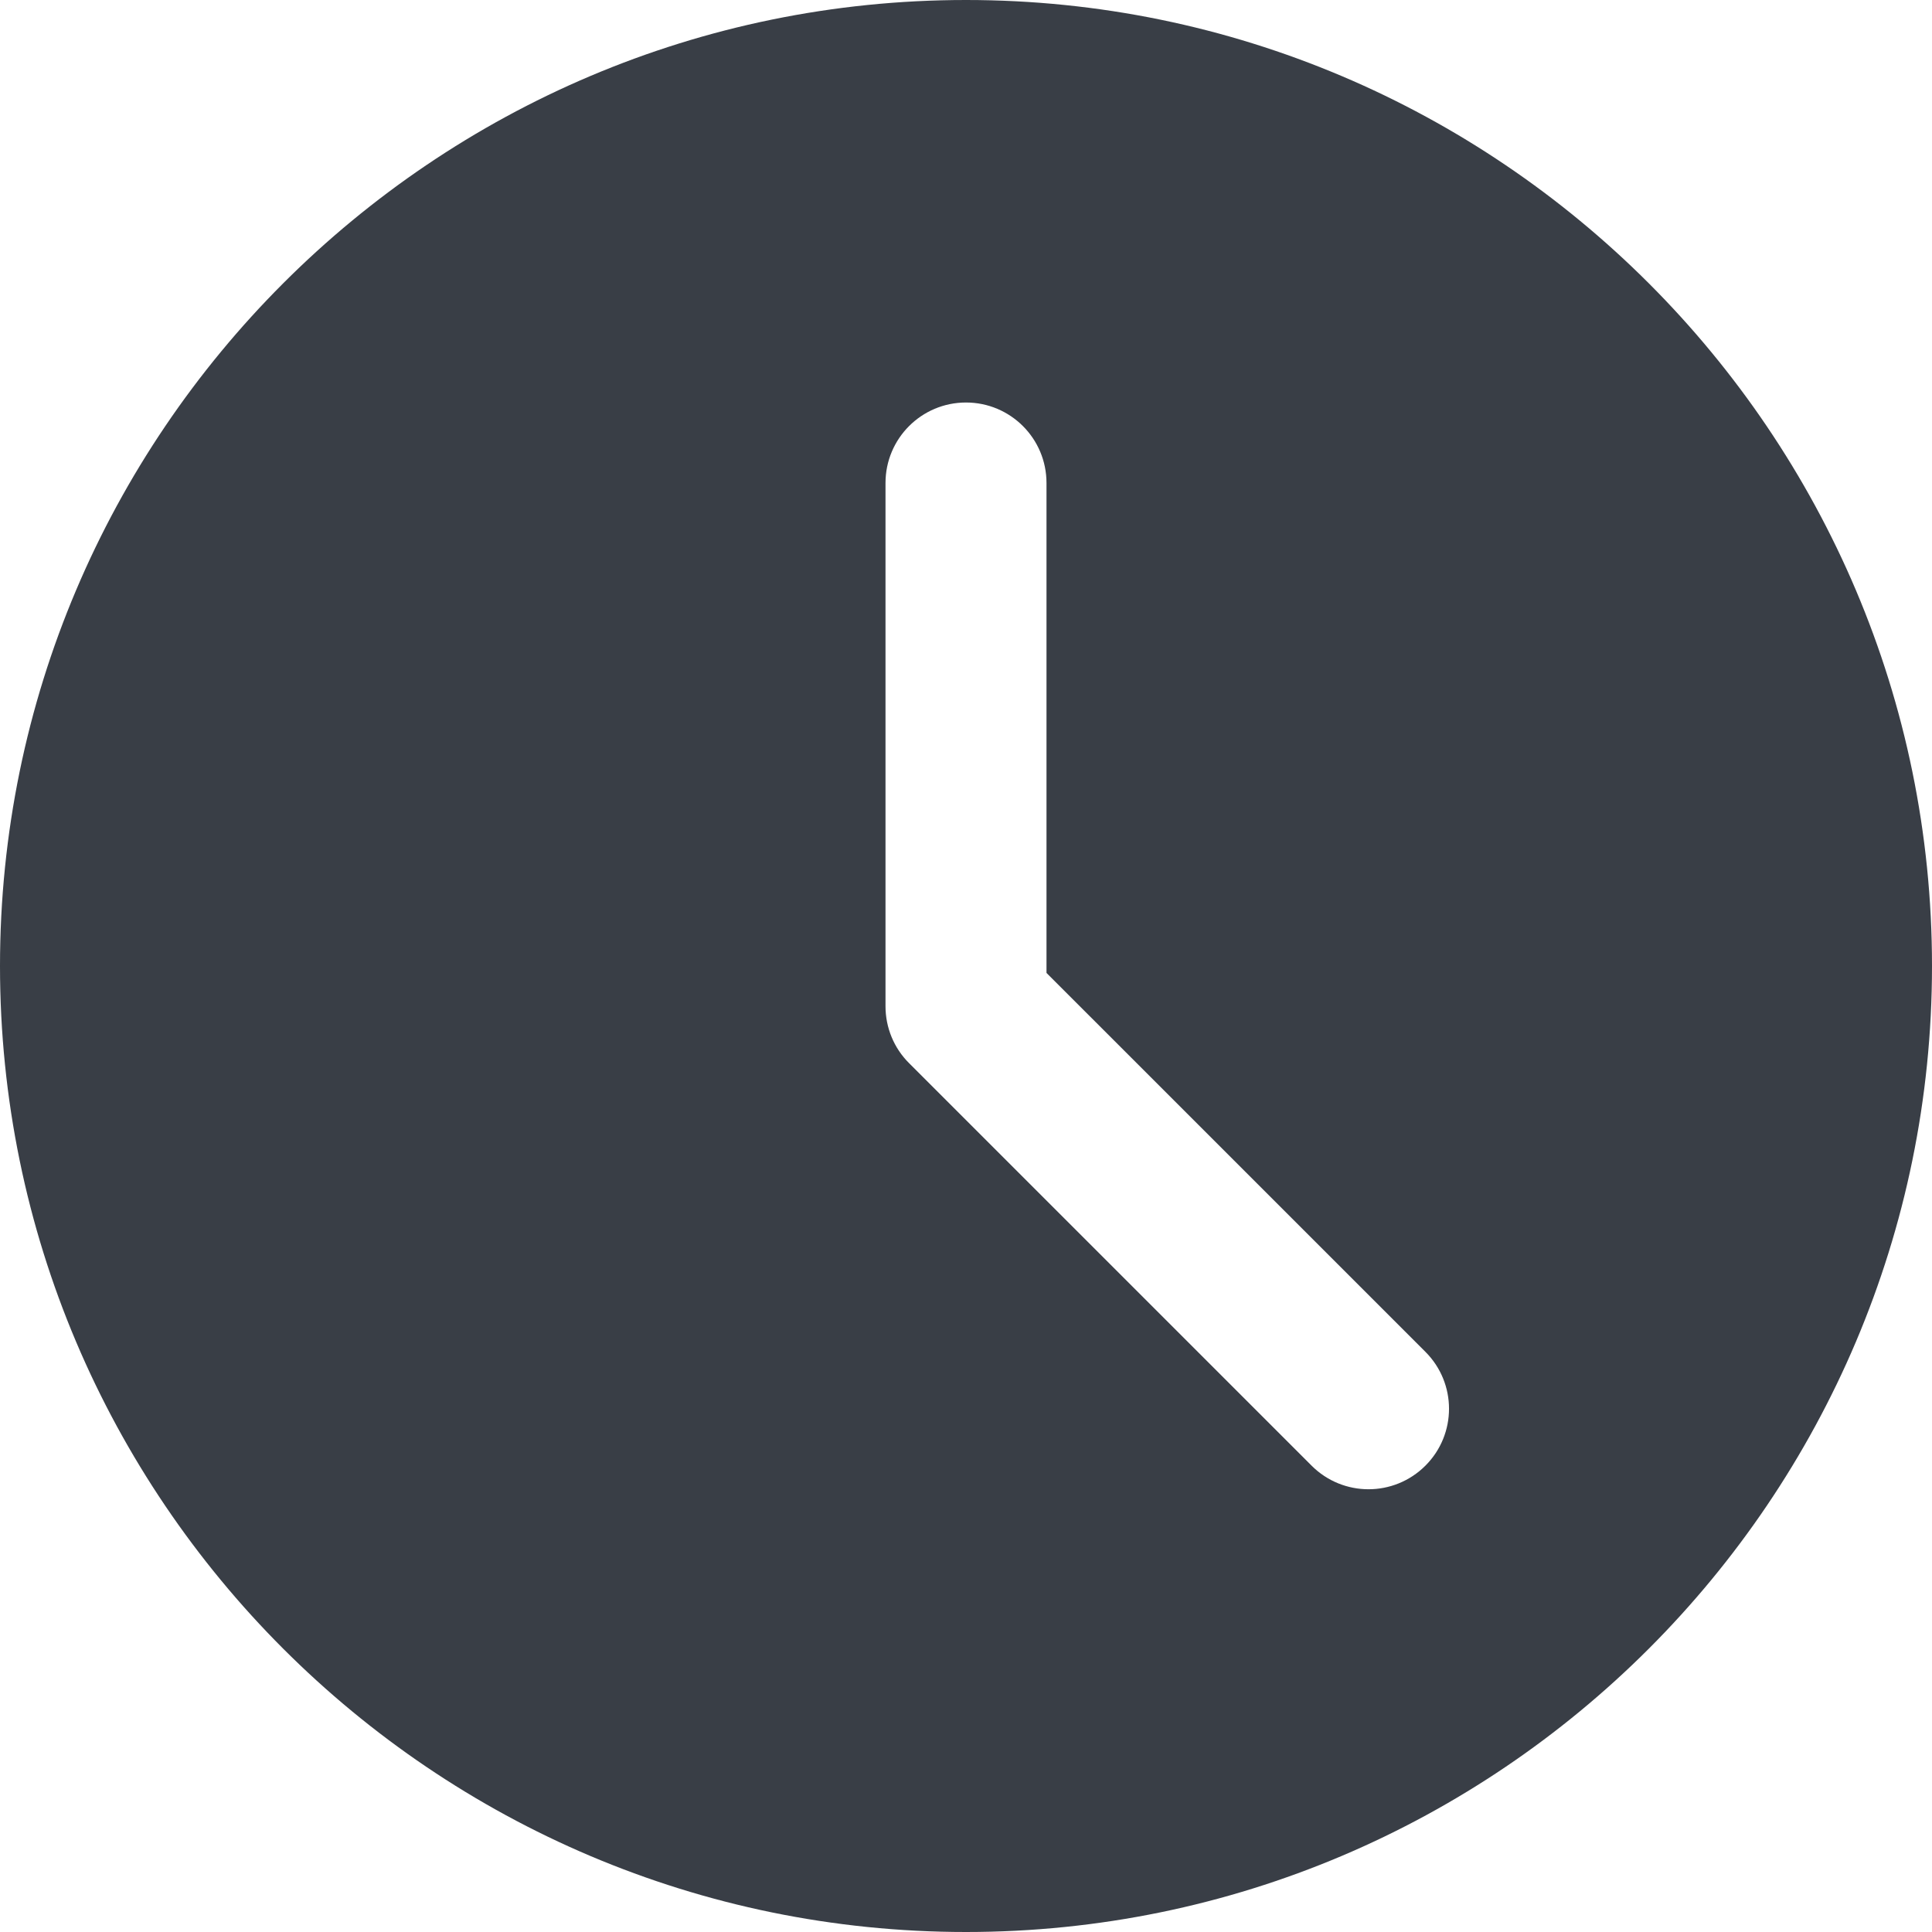
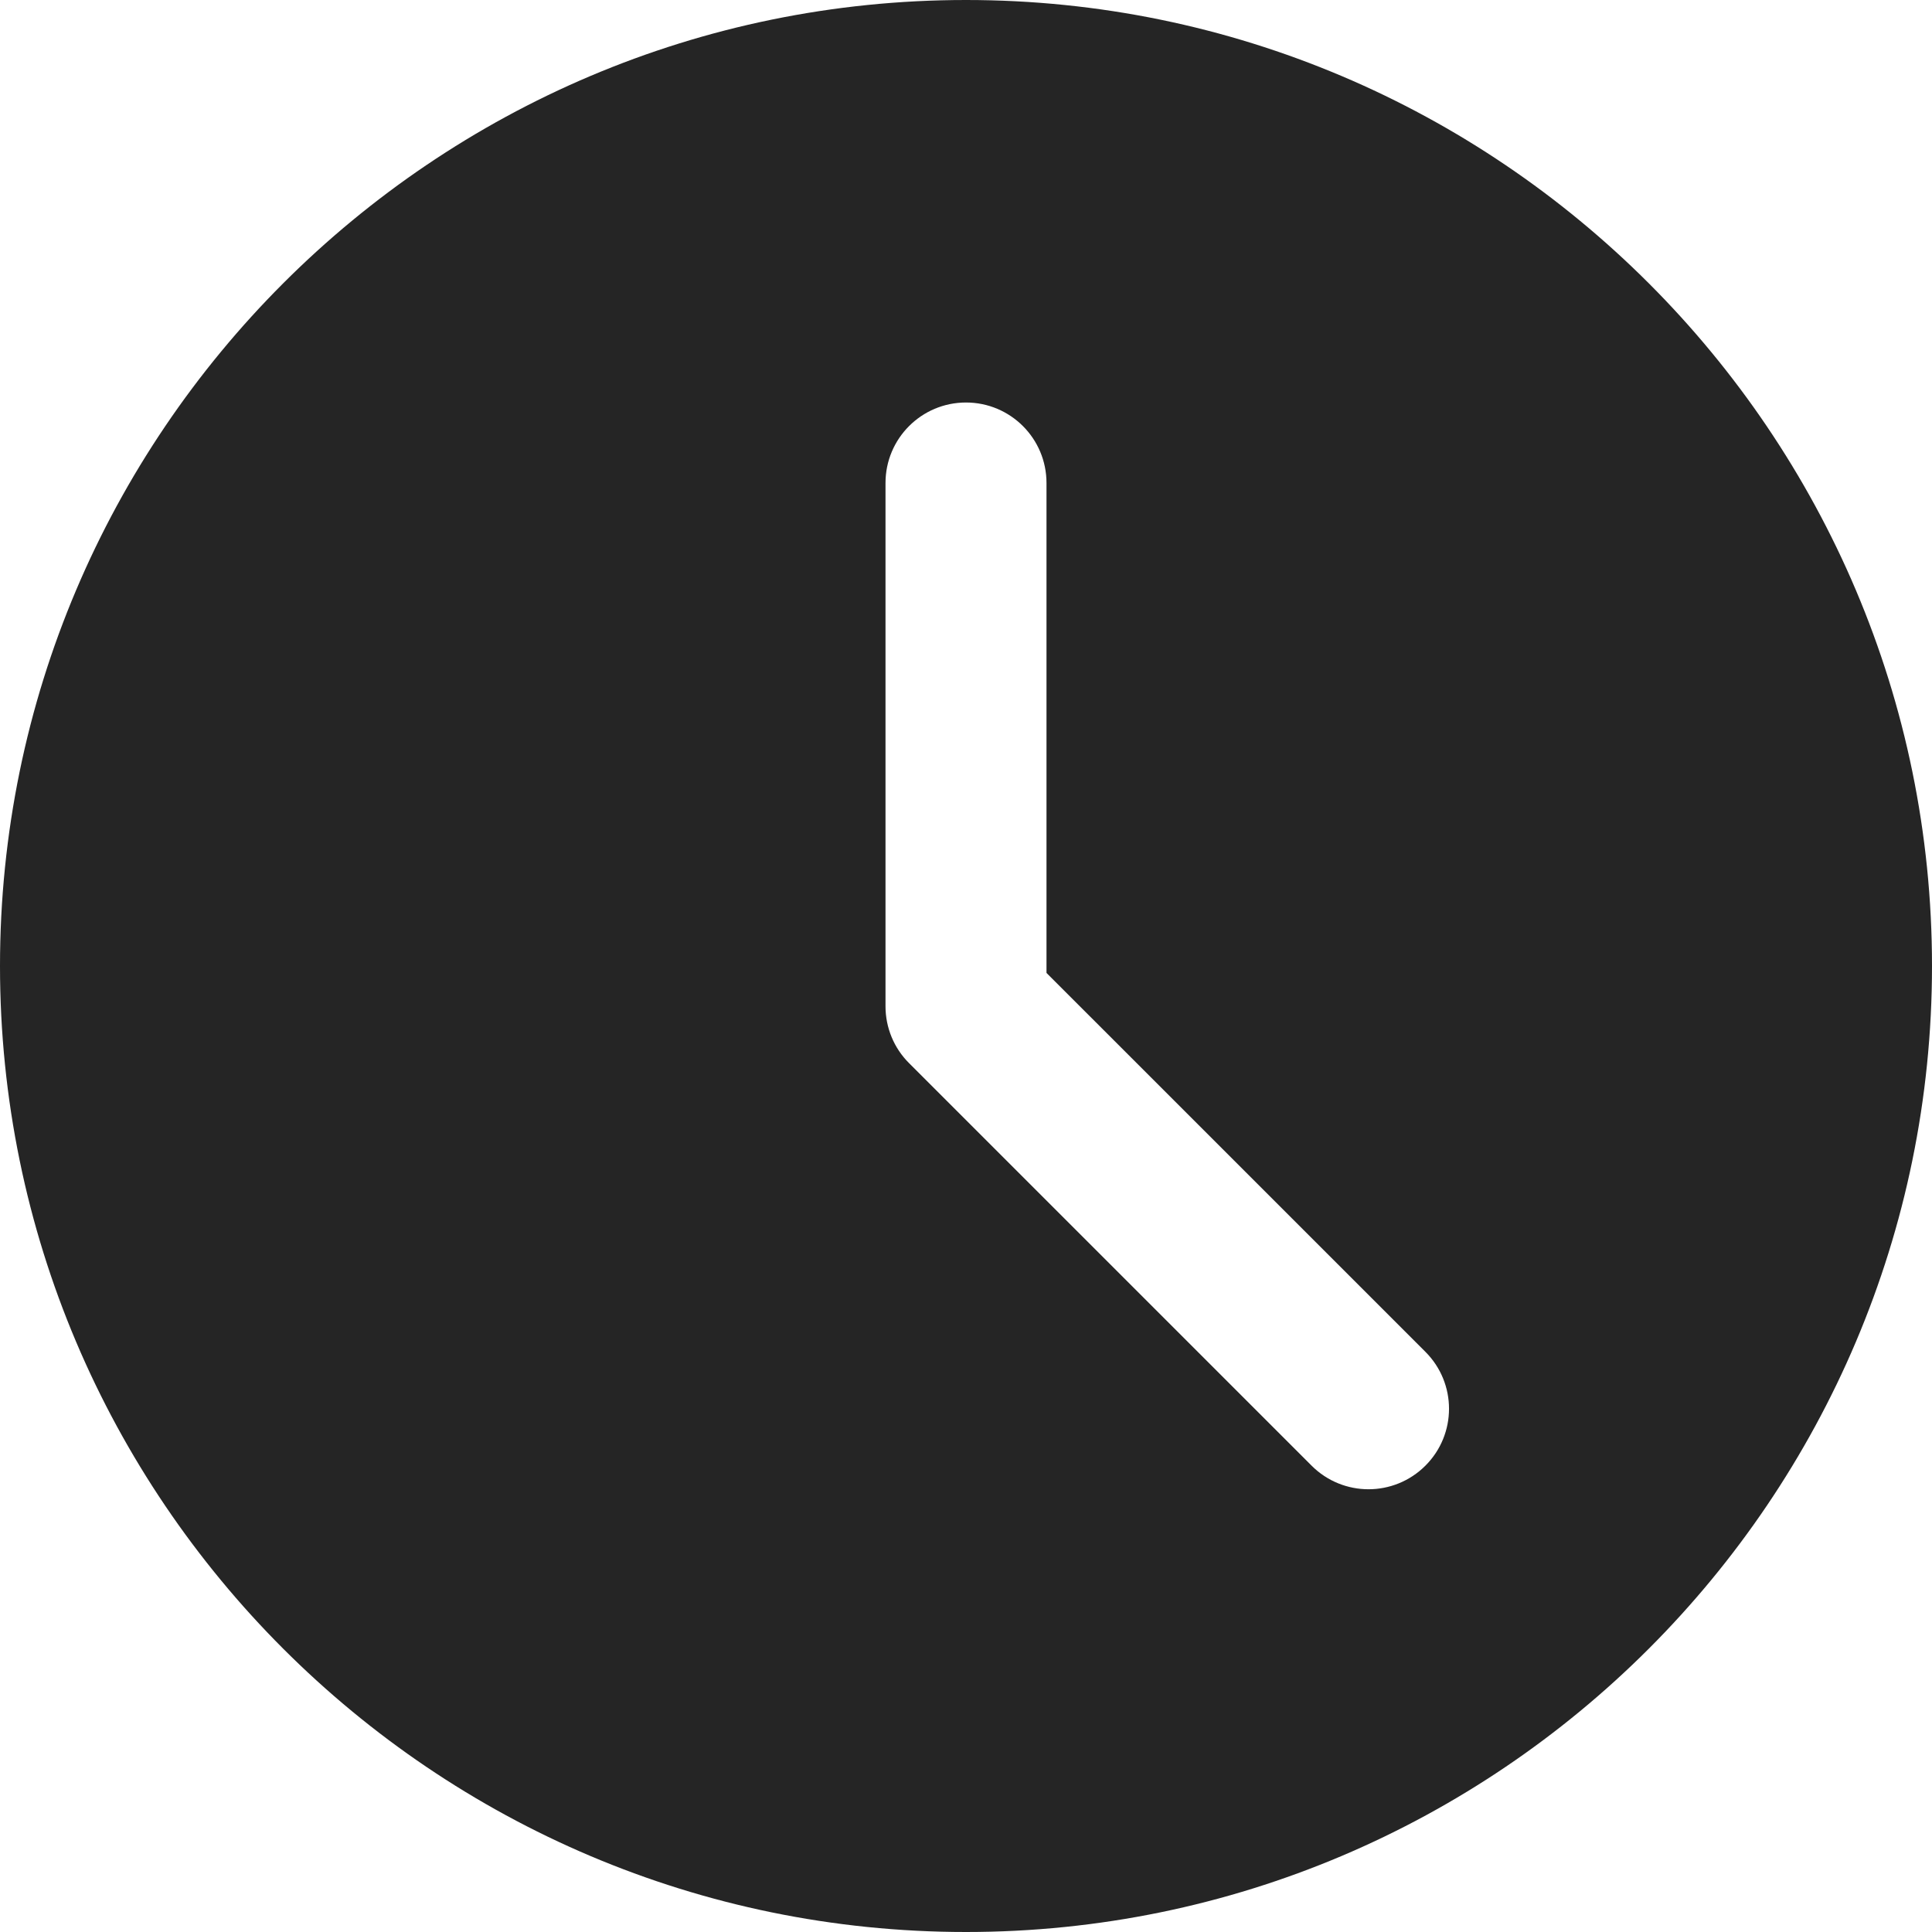
<svg xmlns="http://www.w3.org/2000/svg" height="512px" viewBox="0 0 512 512" width="512px" class="">
  <g>
-     <path d="m256 0c-141.164 0-256 114.836-256 256s114.836 256 256 256 256-114.836 256-256-114.836-256-256-256zm121.75 388.414c-4.16 4.16-9.621 6.254-15.082 6.254-5.461 0-10.926-2.094-15.082-6.254l-106.668-106.664c-4.012-3.988-6.25-9.41-6.25-15.082v-138.668c0-11.797 9.555-21.332 21.332-21.332s21.332 9.535 21.332 21.332v129.836l100.418 100.414c8.34 8.344 8.34 21.824 0 30.164zm0 0" data-original="#000000" class="active-path" fill="#393E46" />
+     <path d="m256 0c-141.164 0-256 114.836-256 256s114.836 256 256 256 256-114.836 256-256-114.836-256-256-256zm121.75 388.414c-4.16 4.16-9.621 6.254-15.082 6.254-5.461 0-10.926-2.094-15.082-6.254l-106.668-106.664c-4.012-3.988-6.25-9.41-6.25-15.082v-138.668c0-11.797 9.555-21.332 21.332-21.332s21.332 9.535 21.332 21.332v129.836l100.418 100.414c8.34 8.344 8.34 21.824 0 30.164zm0 0" data-original="#000000" class="active-path" fill="#252525" />
  </g>
</svg>
